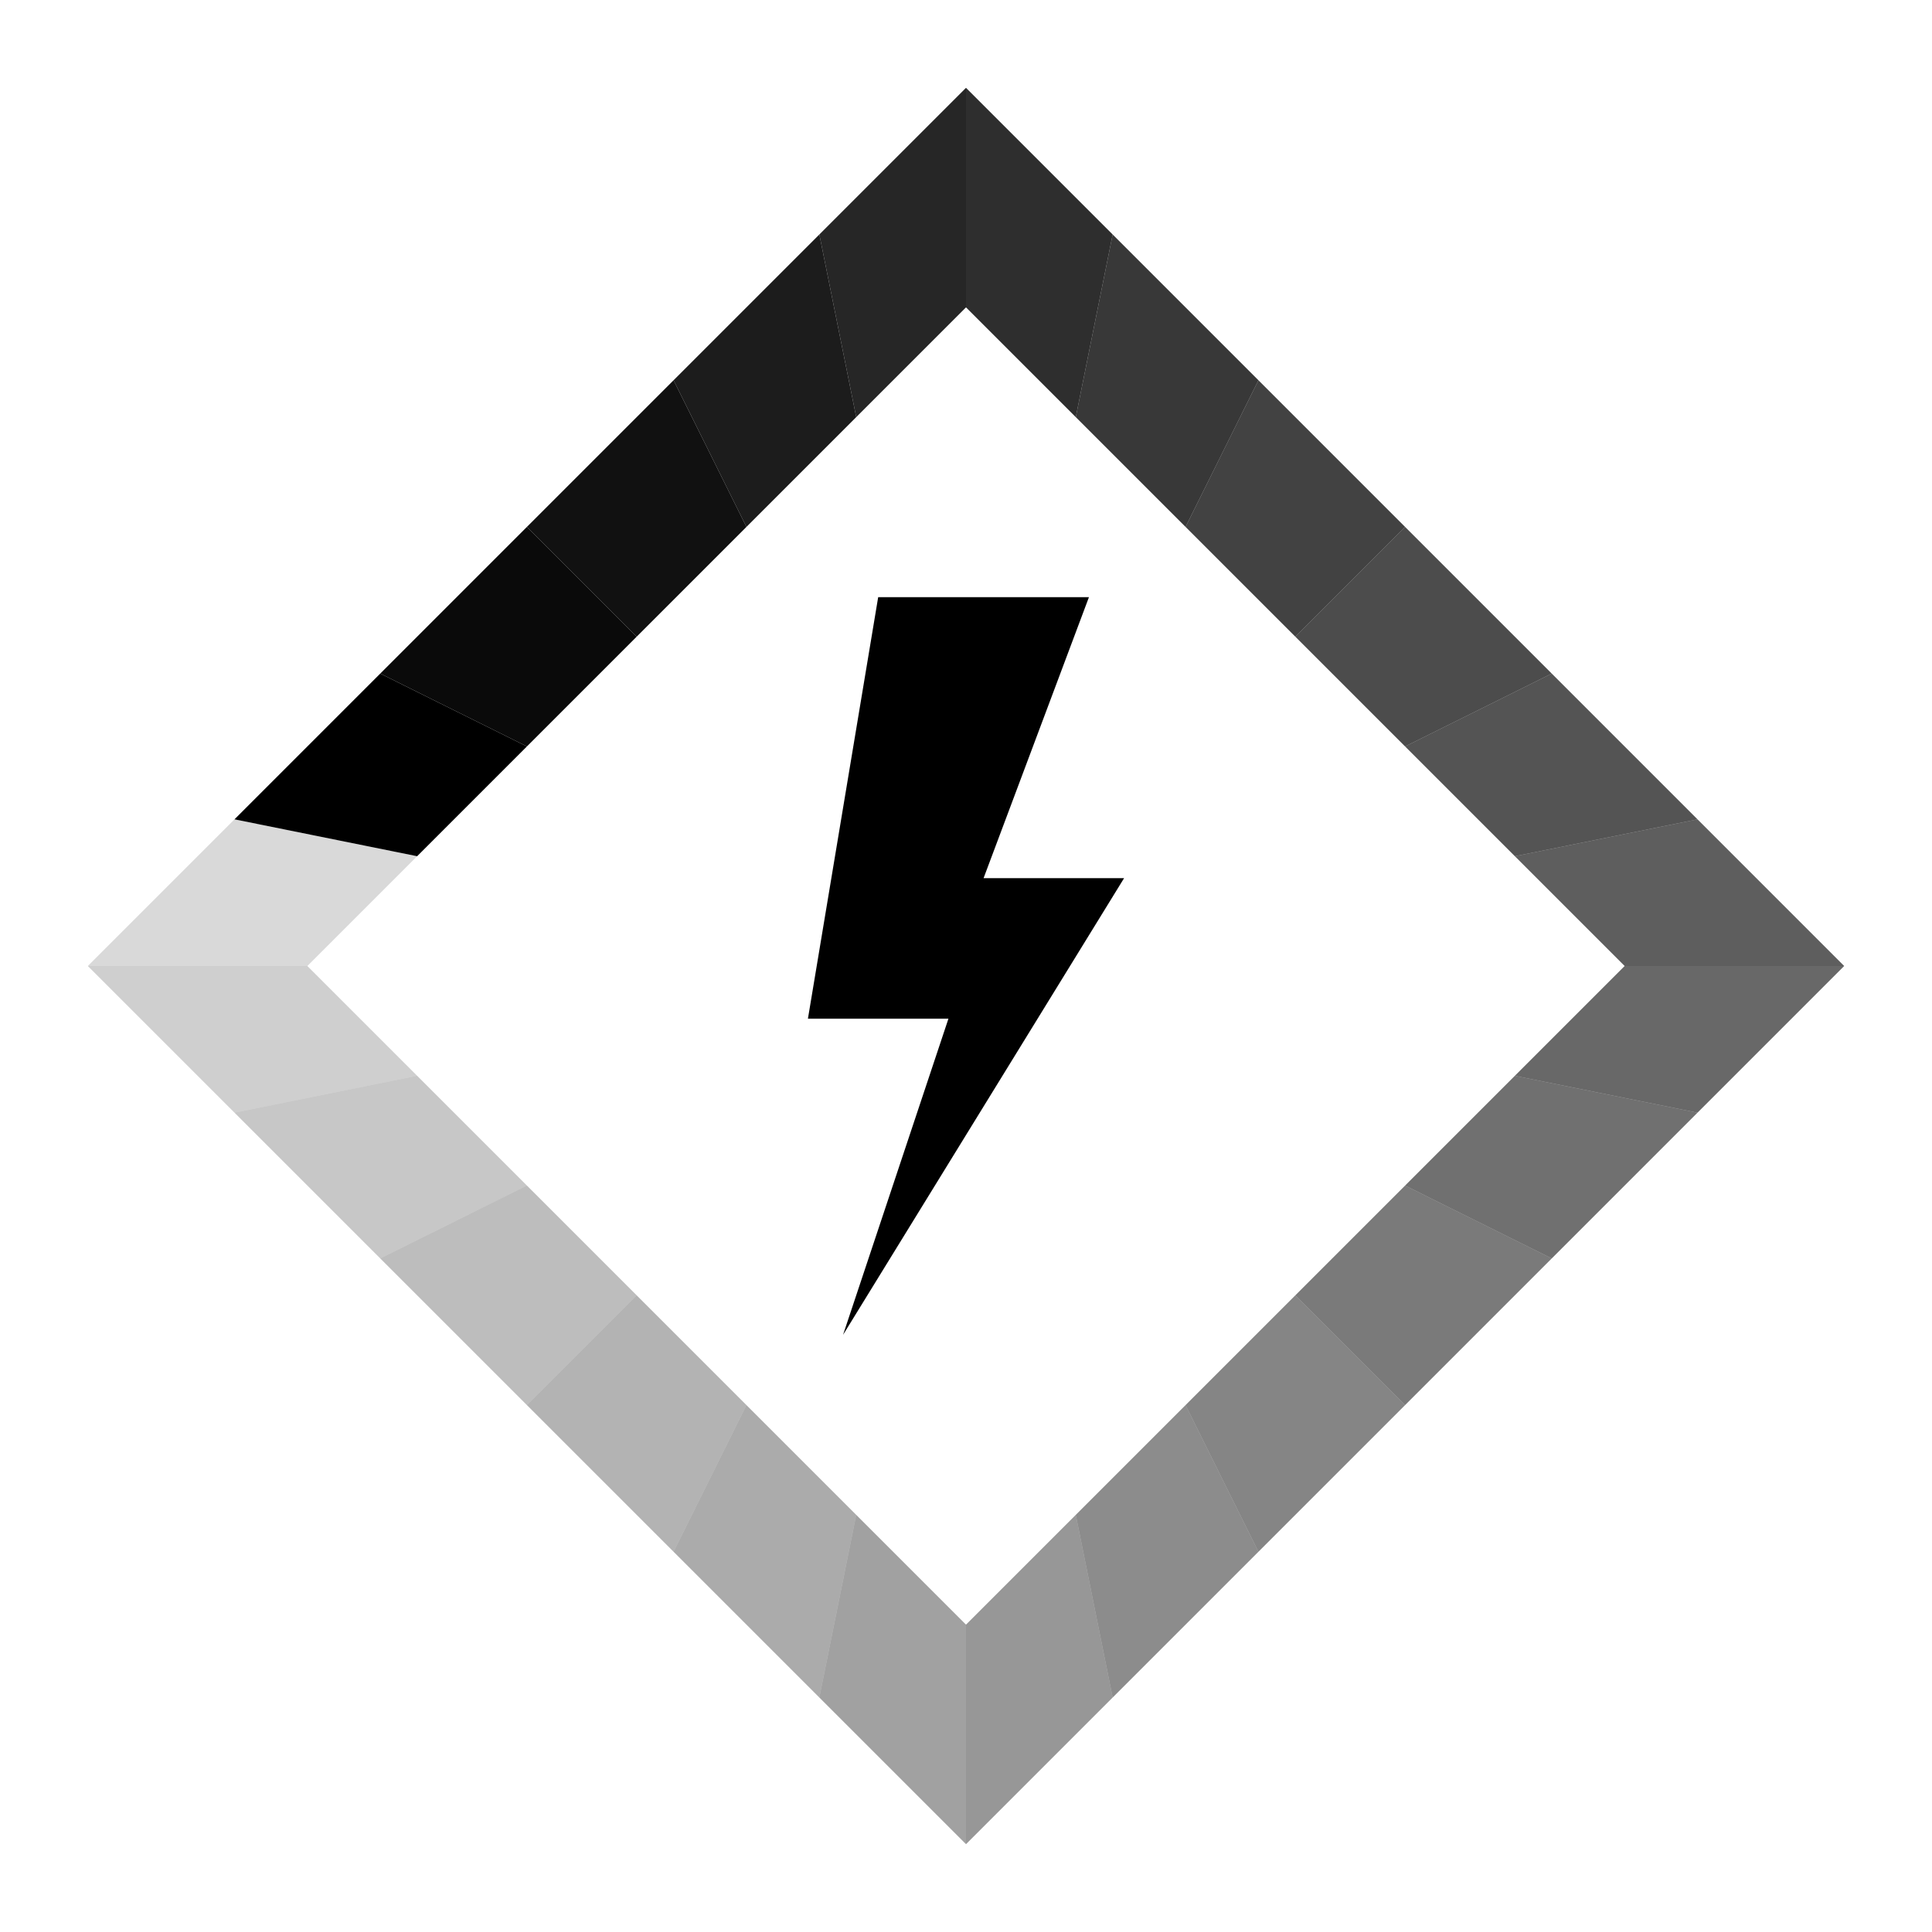
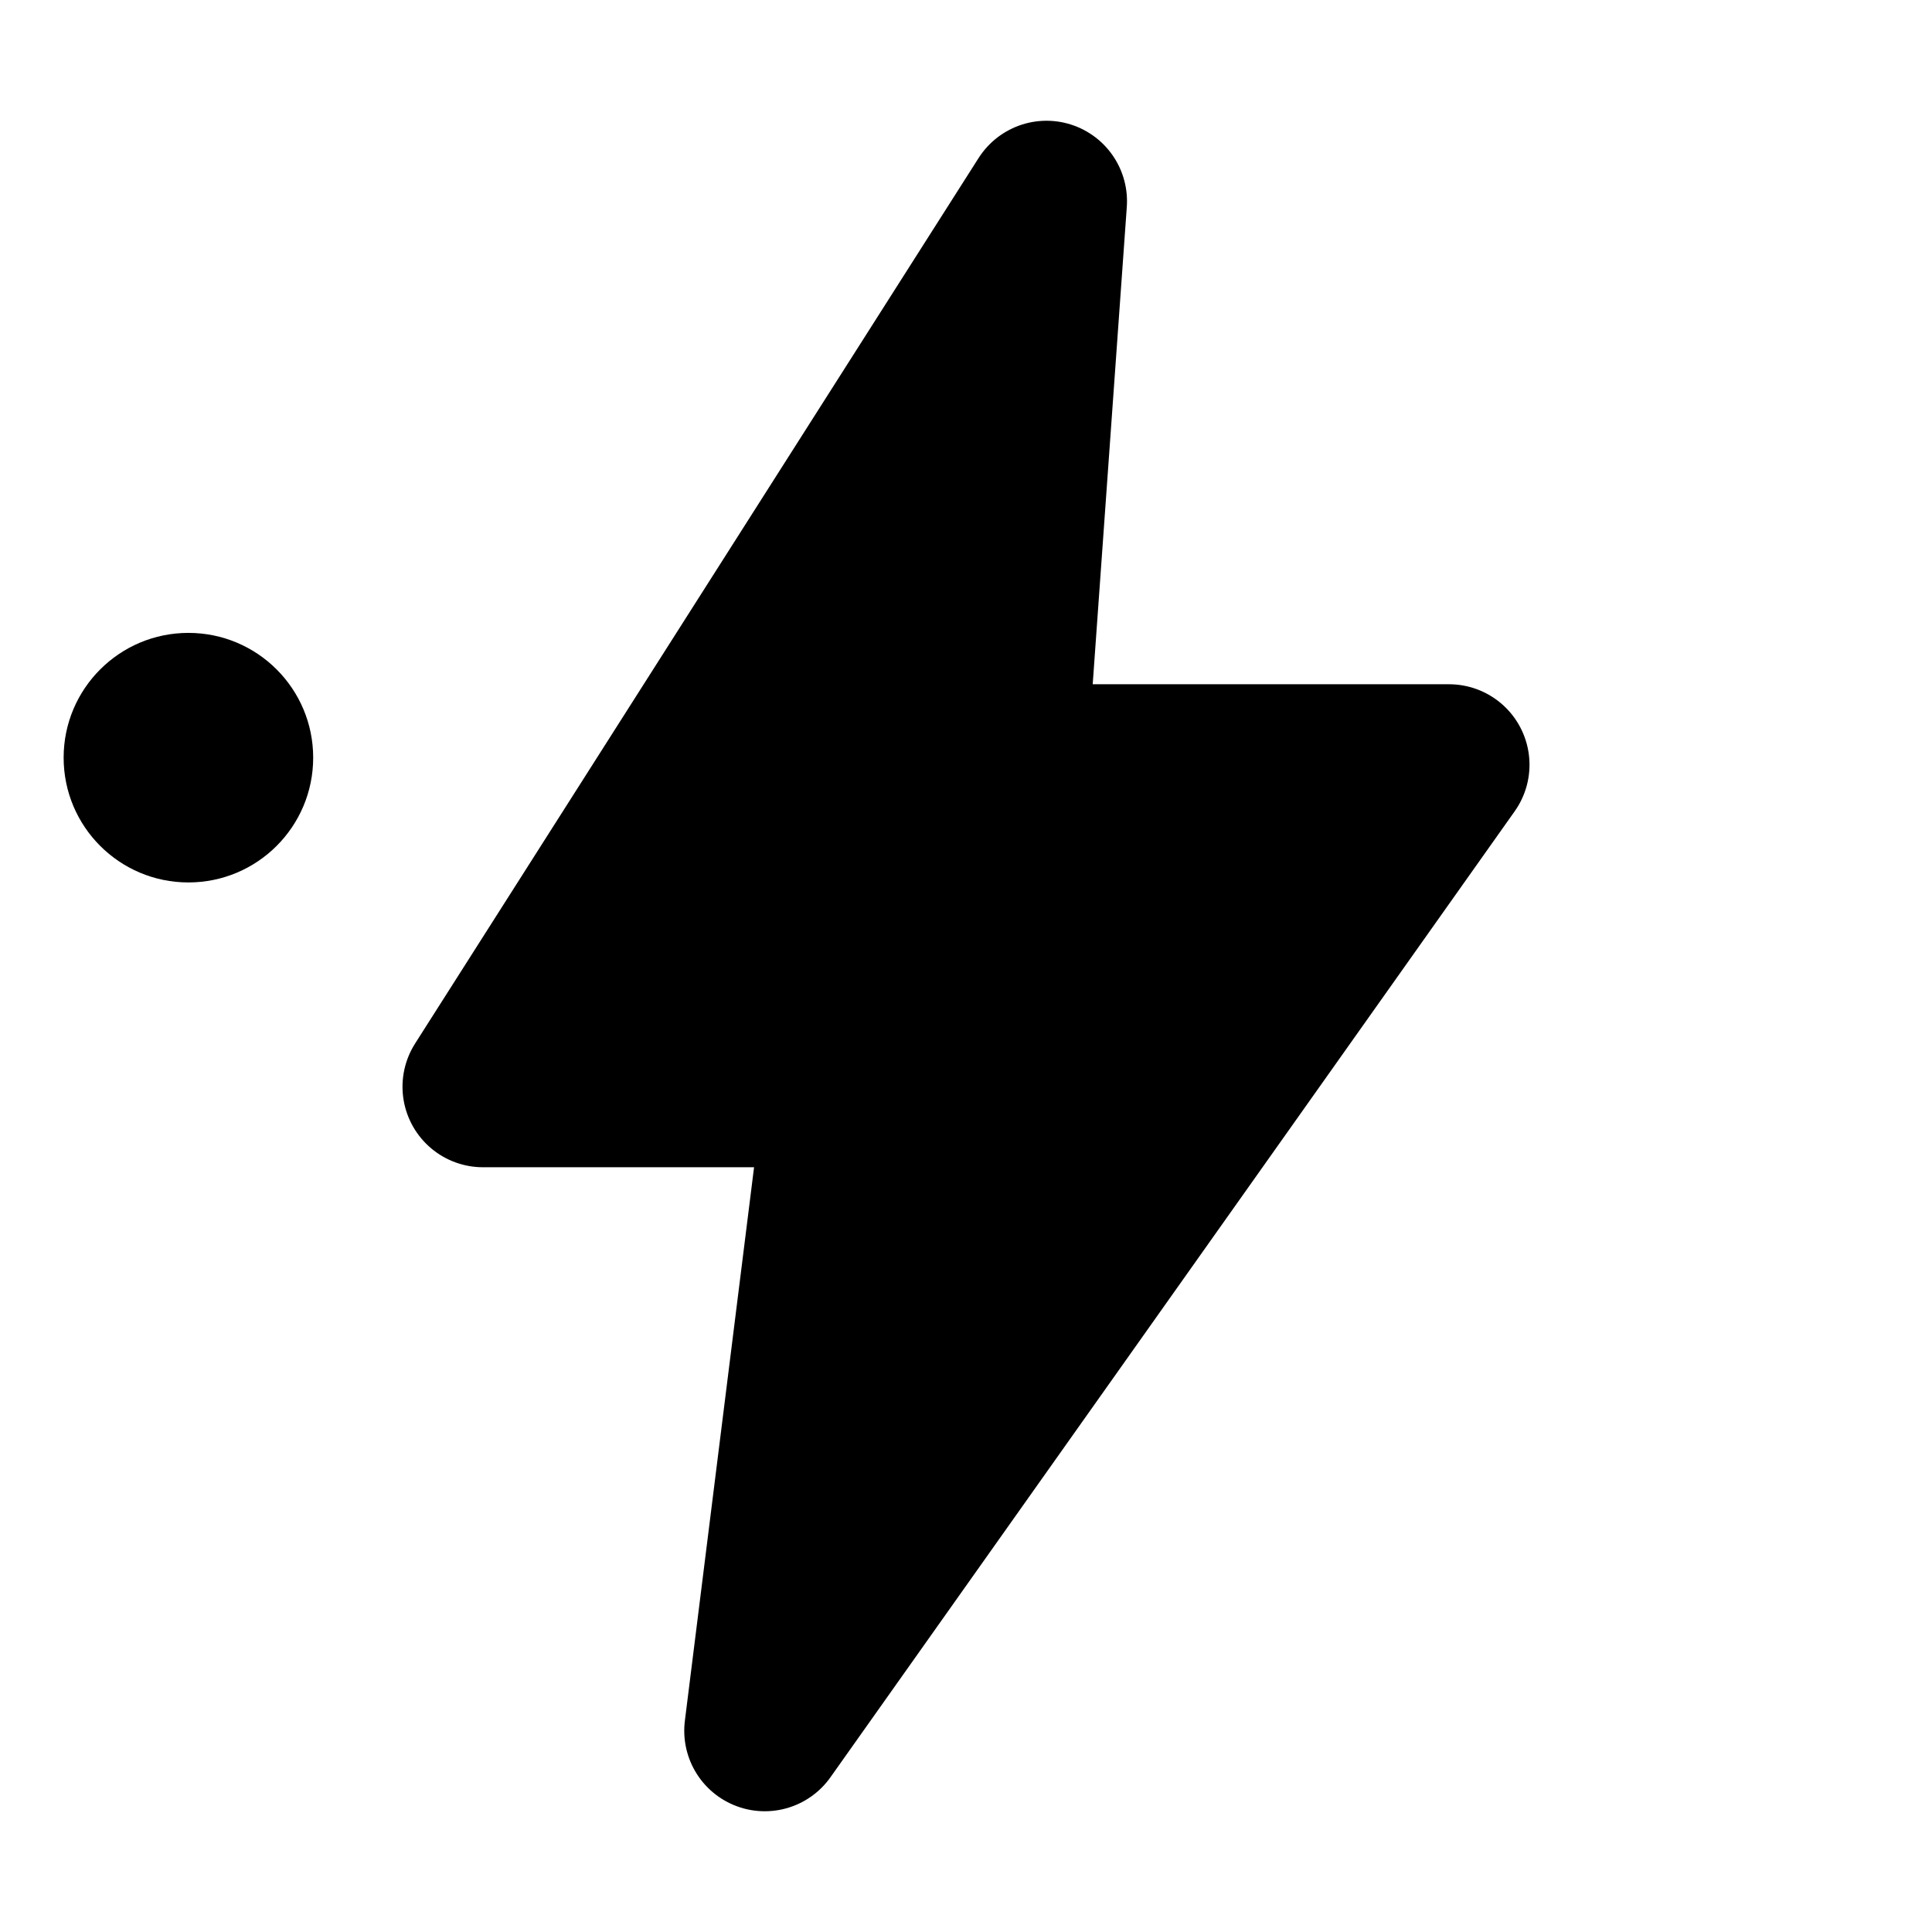
- <svg xmlns="http://www.w3.org/2000/svg" width="300" height="300" viewBox="40 40 220 220" fill="none">
-   <path d="M150,50 L166.7,66.7 L162.5,87.5 L150,75 Z" fill="black" fill-opacity="0.82" />
-   <path d="M166.7,66.7 L183.3,83.3 L175,100 L162.5,87.5 Z" fill="black" fill-opacity="0.78" />
-   <path d="M183.3,83.3 L200,100 L187.5,112.5 L175,100 Z" fill="black" fill-opacity="0.74" />
-   <path d="M200,100 L216.7,116.7 L200,125 L187.5,112.5 Z" fill="black" fill-opacity="0.7" />
-   <path d="M216.7,116.7 L233.3,133.3 L212.5,137.5 L200,125 Z" fill="black" fill-opacity="0.67" />
-   <path d="M233.3,133.3 L250,150 L225,150 L212.5,137.5 Z" fill="black" fill-opacity="0.63" />
-   <path d="M250,150 L233.3,166.7 L212.5,162.5 L225,150 Z" fill="black" fill-opacity="0.59" />
-   <path d="M233.3,166.7 L216.7,183.3 L200,175 L212.5,162.5 Z" fill="black" fill-opacity="0.56" />
-   <path d="M216.7,183.3 L200,200 L187.5,187.5 L200,175 Z" fill="black" fill-opacity="0.52" />
-   <path d="M200,200 L183.3,216.7 L175,200 L187.5,187.5 Z" fill="black" fill-opacity="0.48" />
-   <path d="M183.3,216.7 L166.7,233.3 L162.5,212.5 L175,200 Z" fill="black" fill-opacity="0.45" />
-   <path d="M166.7,233.3 L150,250 L150,225 L162.5,212.5 Z" fill="black" fill-opacity="0.41" />
-   <path d="M150,250 L133.3,233.3 L137.5,212.5 L150,225 Z" fill="black" fill-opacity="0.37" />
-   <path d="M133.3,233.3 L116.7,216.7 L125,200 L137.5,212.5 Z" fill="black" fill-opacity="0.33" />
-   <path d="M116.7,216.7 L100,200 L112.5,187.5 L125,200 Z" fill="black" fill-opacity="0.3" />
-   <path d="M100,200 L83.3,183.3 L100,175 L112.5,187.5 Z" fill="black" fill-opacity="0.26" />
-   <path d="M83.3,183.3 L66.7,166.7 L87.5,162.5 L100,175 Z" fill="black" fill-opacity="0.22" />
-   <path d="M66.7,166.7 L50,150 L75,150 L87.5,162.5 Z" fill="black" fill-opacity="0.19" />
-   <path d="M50,150 L66.7,133.3 L87.5,137.5 L75,150 Z" fill="black" fill-opacity="0.15" />
-   <path d="M66.7,133.3 L83.3,116.7 L100,125 L87.5,137.5 Z" fill="black" />
-   <path d="M83.3,116.7 L100,100 L112.5,112.5 L100,125 Z" fill="black" fill-opacity="0.96" />
-   <path d="M100,100 L116.7,83.3 L125,100 L112.5,112.5 Z" fill="black" fill-opacity="0.93" />
-   <path d="M116.7,83.3 L133.3,66.7 L137.5,87.5 L125,100 Z" fill="black" fill-opacity="0.89" />
-   <path d="M133.3,66.7 L150,50 L150,75 L137.5,87.5 Z" fill="black" fill-opacity="0.85" />
-   <path d="M140,108 L164,108 L152,140 L168,140 L136,192 L148,156 L132,156 Z" fill="black" />
+ <svg xmlns="http://www.w3.org/2000/svg" viewBox="0 0 48 48" fill="none">
+   <path d="M26 5 L12 27 H21 L19 43 L36 19 H25 Z" fill="black" stroke="black" stroke-width="4" stroke-linejoin="round" />
+   <circle cx="4.681" cy="18.824" r="3.1" fill="black" />
</svg>
